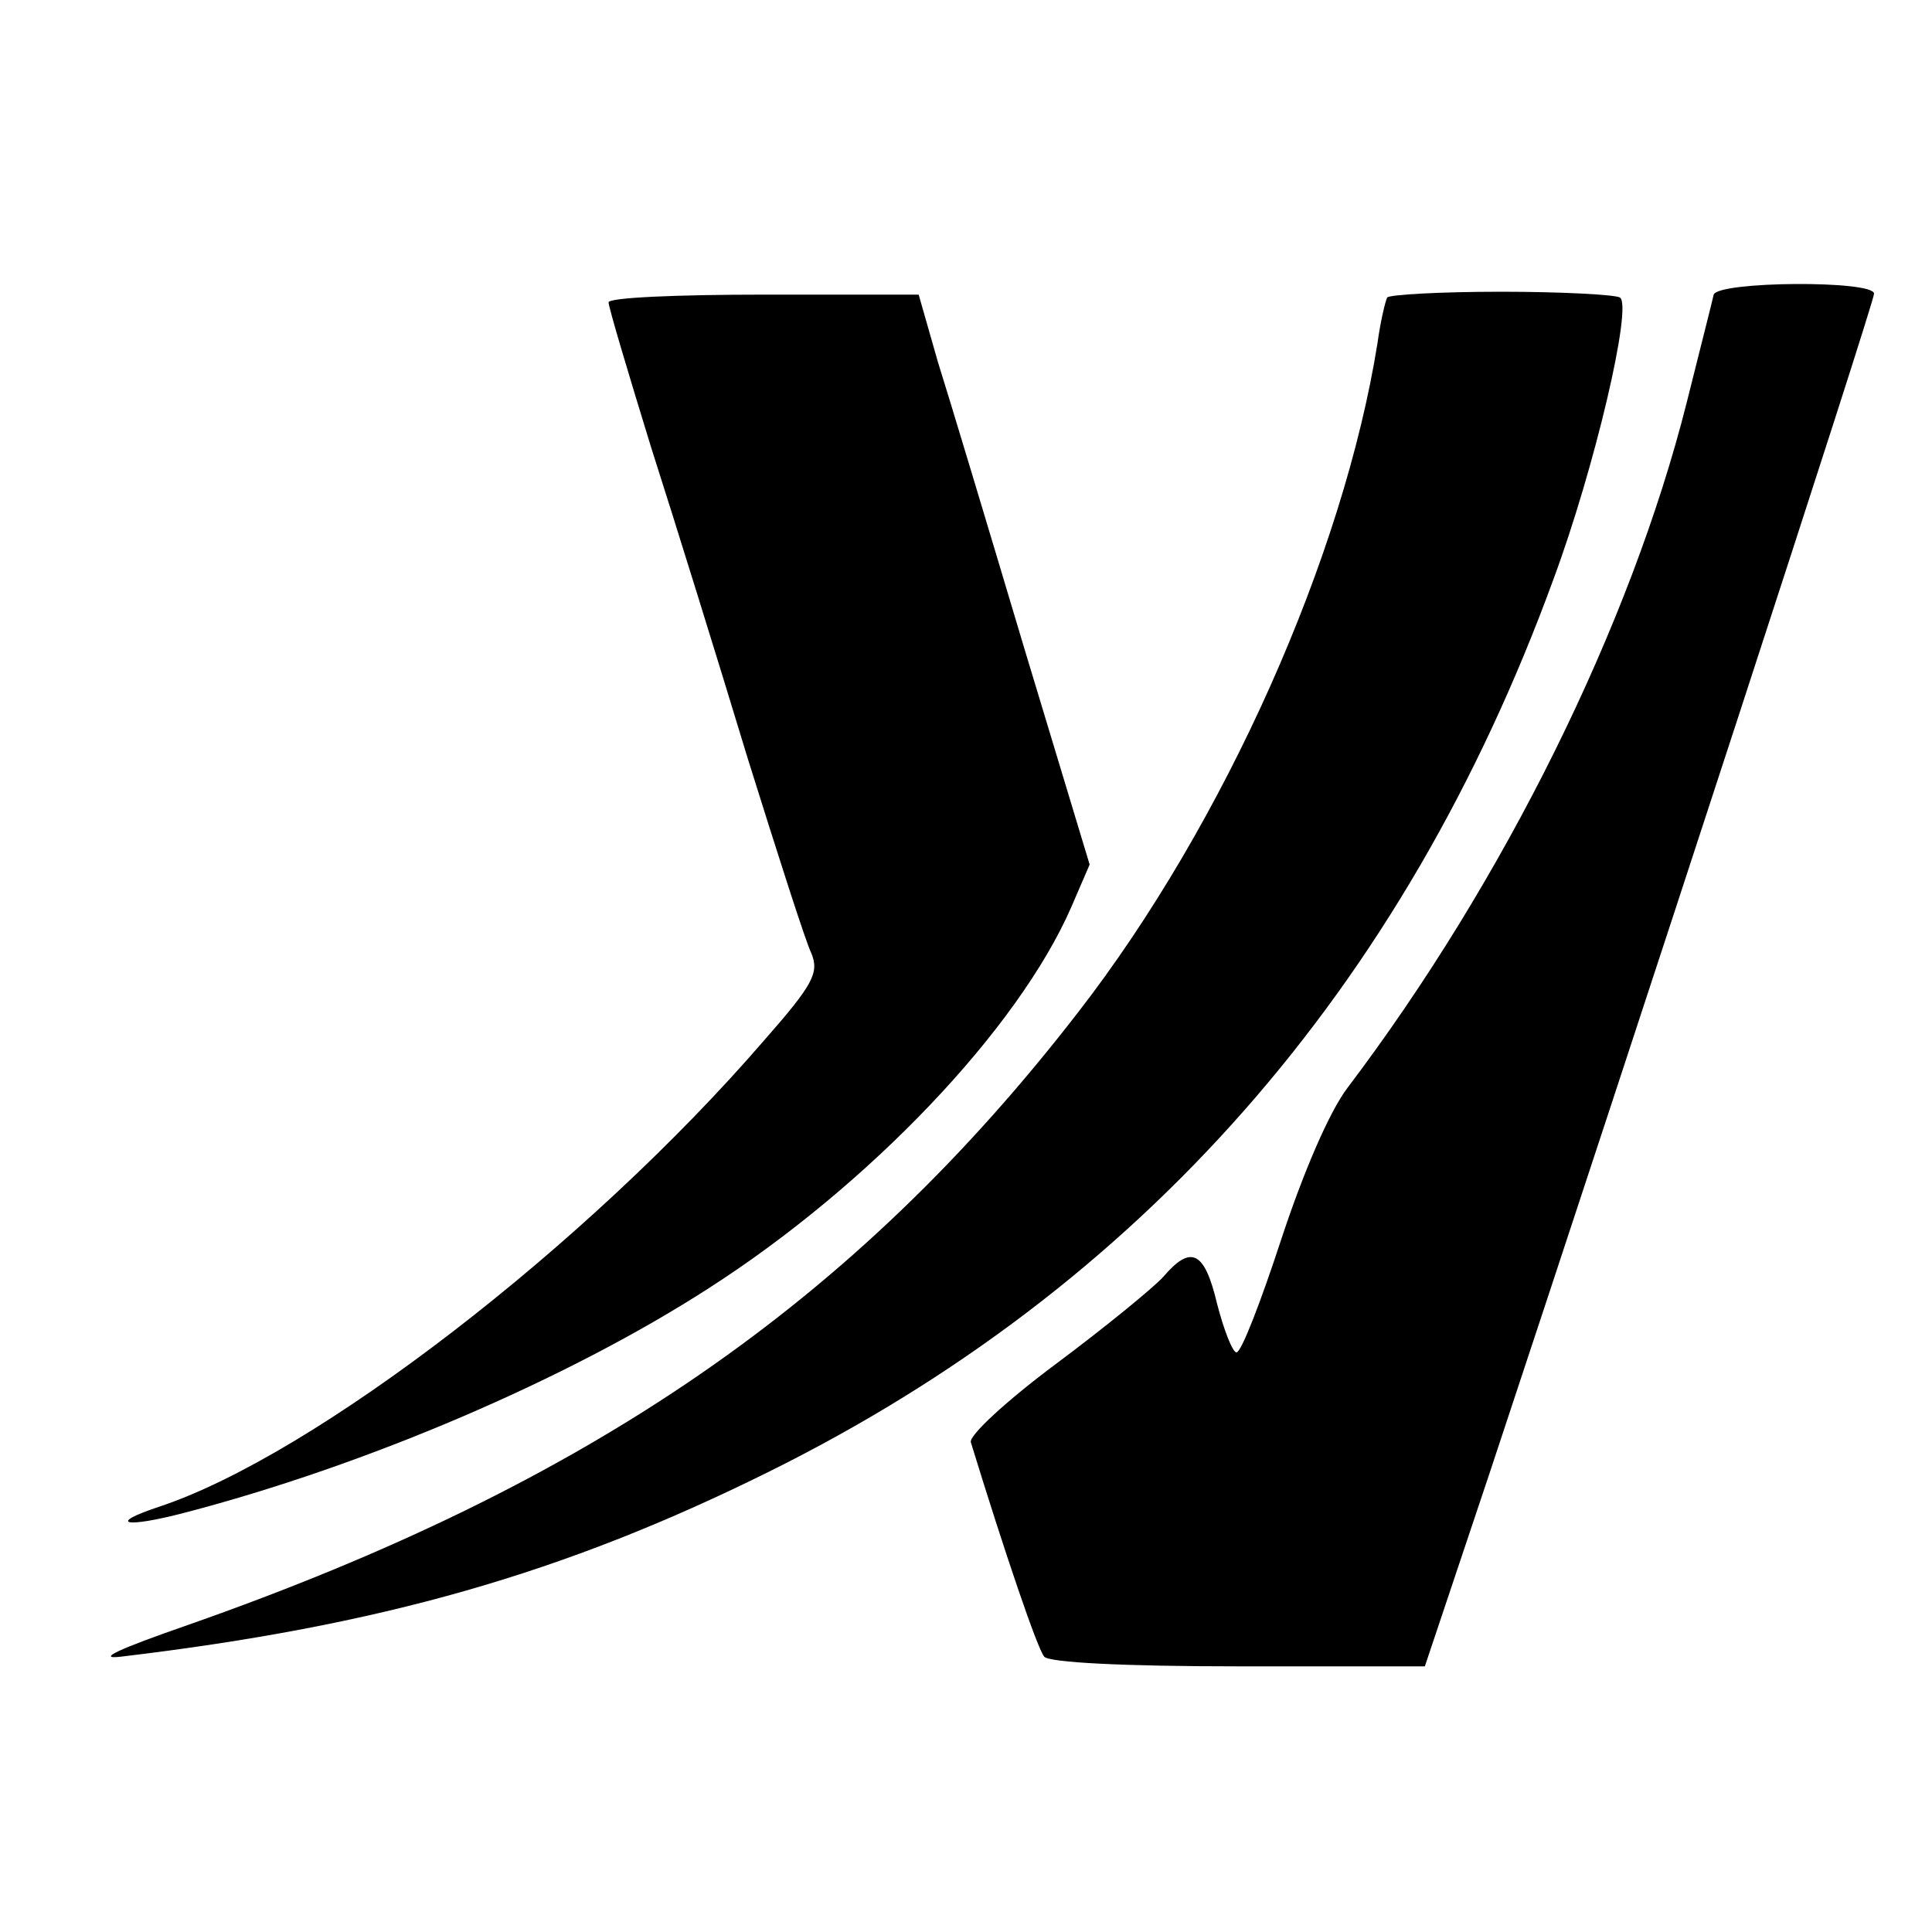
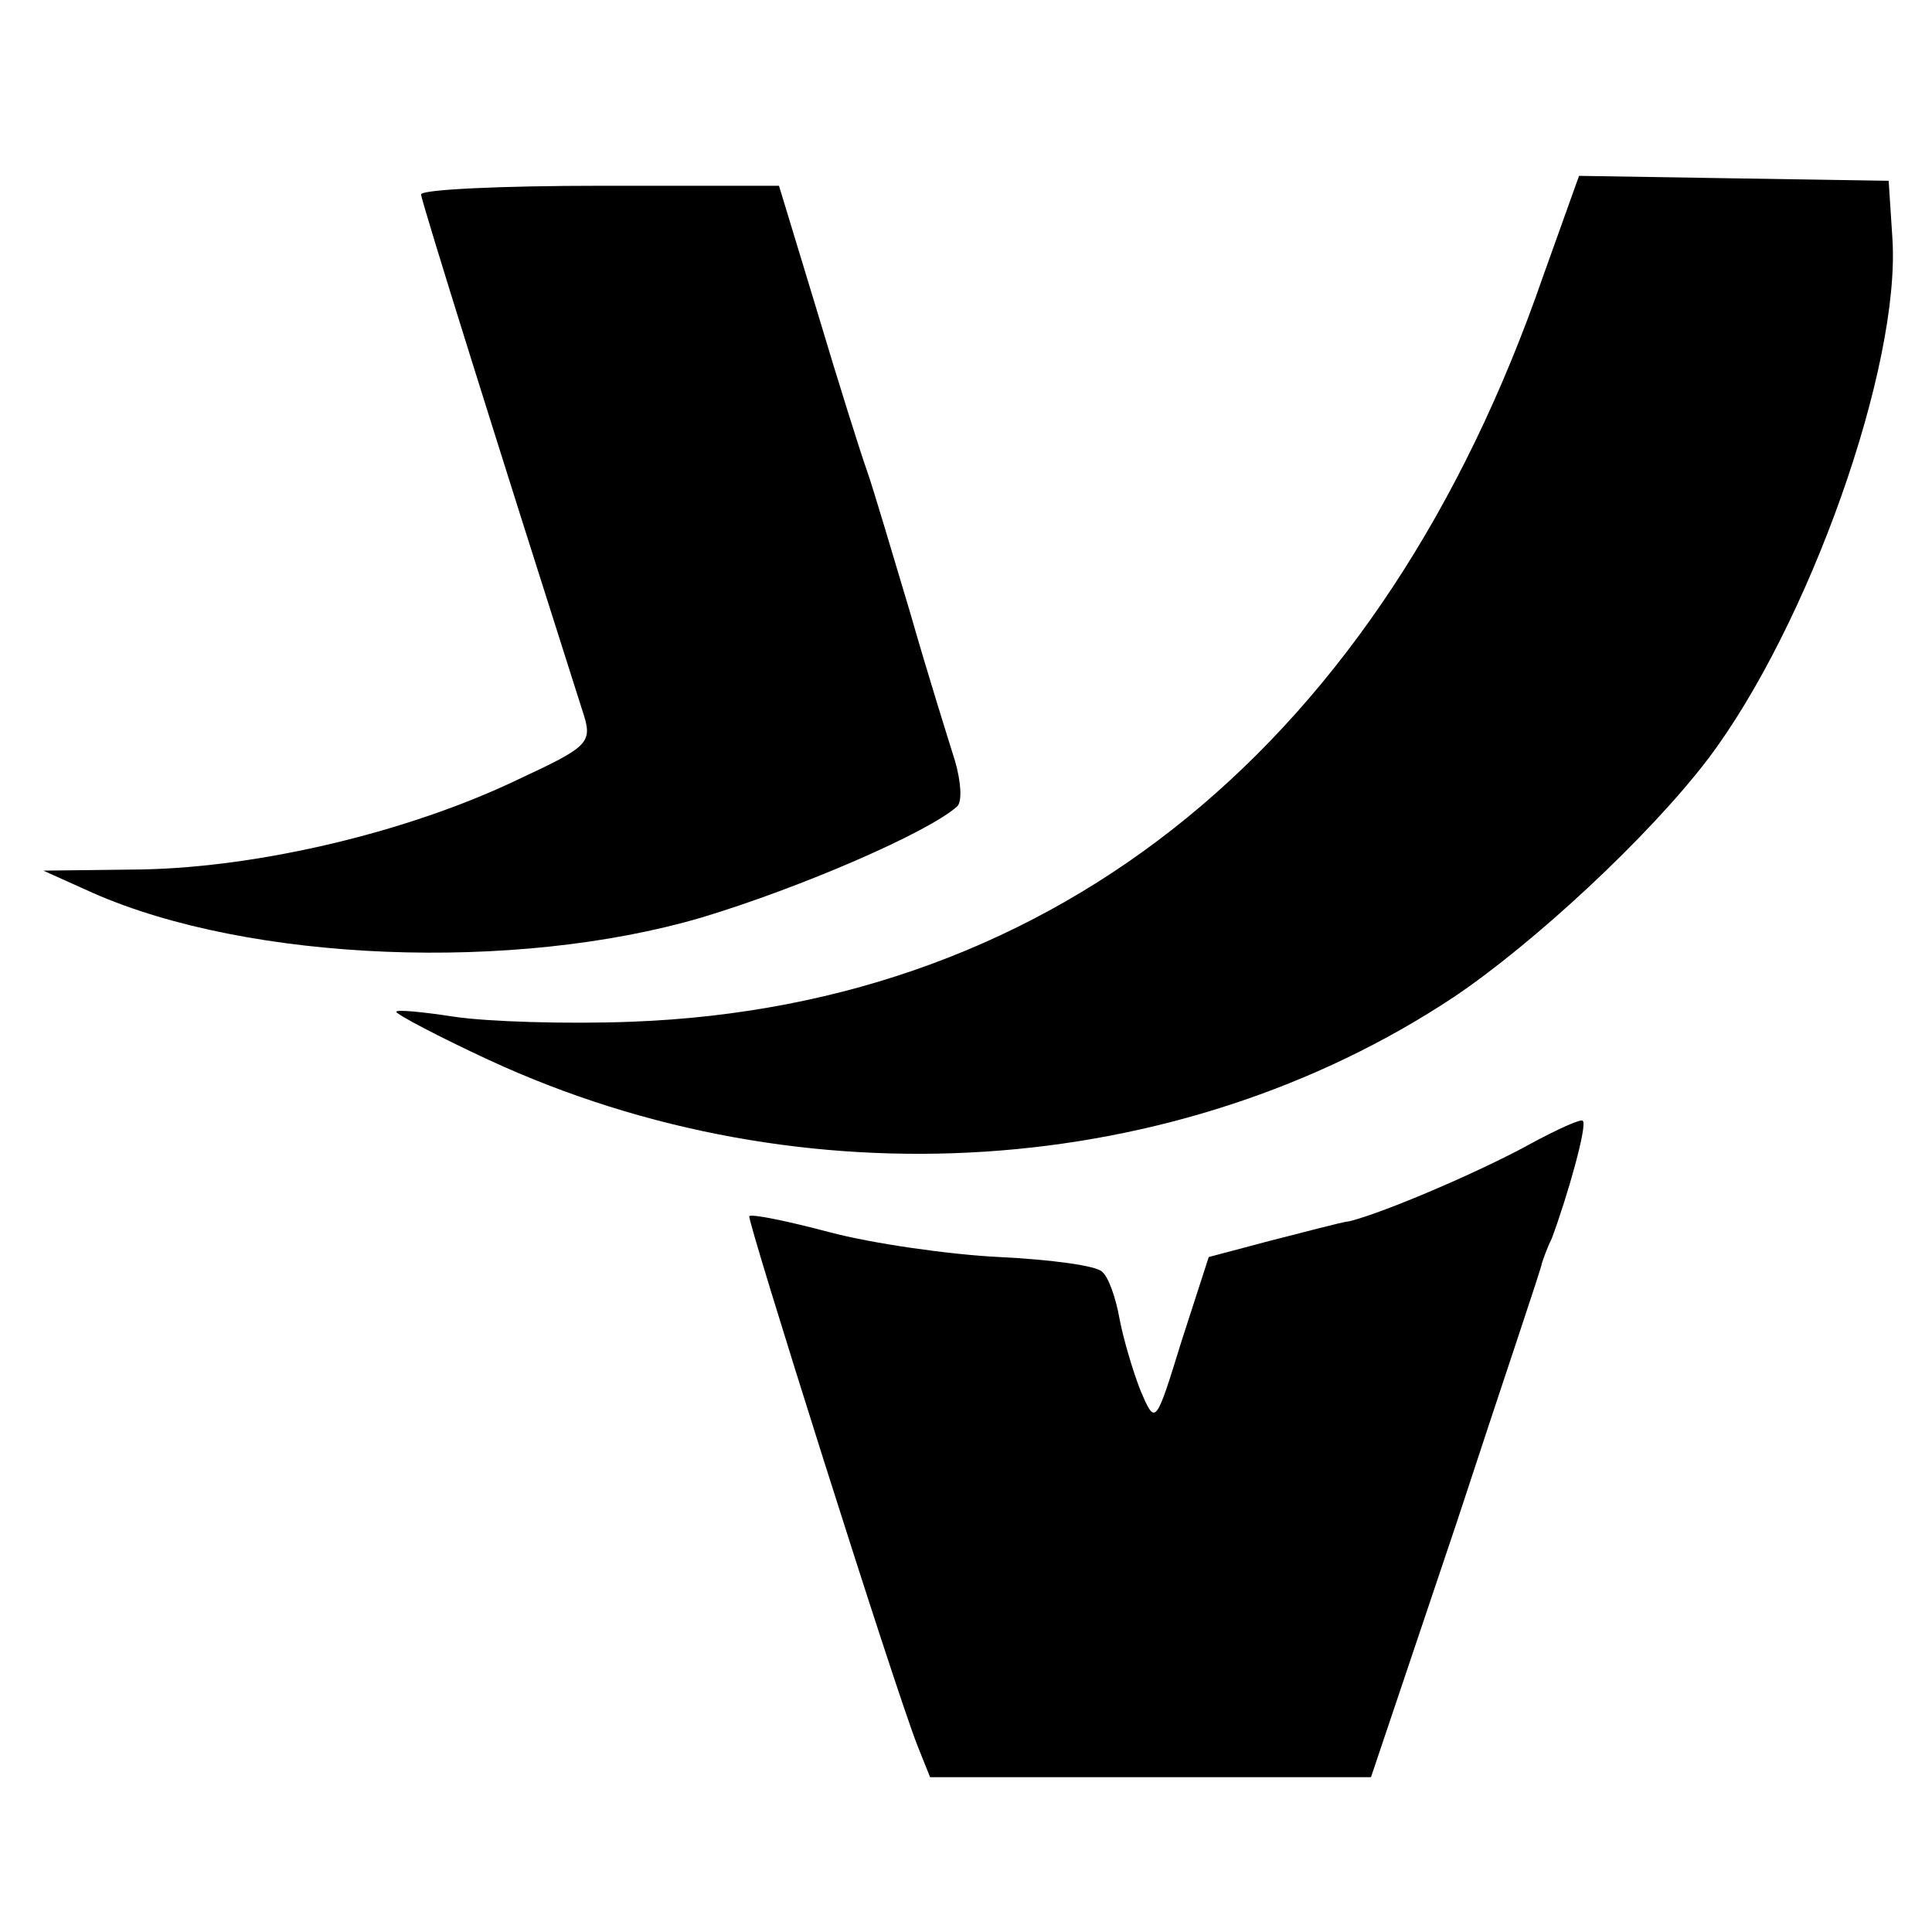
- <svg xmlns="http://www.w3.org/2000/svg" version="1.0" width="200pt" height="200pt" viewBox="0 0 200 200" preserveAspectRatio="xMidYMid meet">
-   <g transform="translate(0,200) scale(0.1,-0.1)" fill="#000000" stroke="none">
-     <path d="M1774 1695 c-1 -5 -14 -56 -28 -112 -58 -230 -189 -495 -351 -709 -19 -25 -46 -88 -69 -158 -21 -64 -41 -116 -46 -116 -4 0 -13 23 -20 50 -13 55 -27 62 -56 28 -10 -11 -60 -52 -111 -90 -51 -38 -90 -74 -88 -81 35 -114 69 -214 76 -222 5 -6 82 -10 201 -10 l193 0 67 200 c153 461 398 1211 398 1221 0 14 -161 13 -166 -1z" />
-     <path d="M630 1687 c0 -5 20 -72 44 -150 25 -78 70 -223 100 -322 31 -99 60 -190 66 -202 8 -20 2 -32 -49 -90 -183 -212 -466 -430 -627 -483 -54 -18 -34 -22 27 -6 188 49 396 138 542 232 167 107 321 269 376 395 l19 44 -68 225 c-37 124 -77 257 -89 295 l-20 70 -161 0 c-88 0 -160 -3 -160 -8z" />
-     <path d="M1436 1692 c-2 -4 -7 -25 -10 -47 -35 -220 -158 -497 -310 -693 -232 -300 -505 -488 -921 -634 -72 -25 -96 -36 -70 -33 269 32 458 86 670 191 386 191 658 500 813 924 43 116 82 283 69 292 -5 3 -61 6 -123 6 -63 0 -116 -3 -118 -6z" />
+ <svg xmlns="http://www.w3.org/2000/svg" version="1.0" width="156pt" height="156pt" viewBox="0 0 156 156" preserveAspectRatio="xMidYMid meet">
+   <g transform="translate(0,156) scale(0.1,-0.1)" fill="#000000" stroke="none">
+     <path d="M1246 1337 c-130 -376 -391 -589 -736 -602 -52 -2 -116 0 -143 4 -26 4 -47 6 -47 4 0 -2 34 -20 75 -39 253 -117 556 -97 779 51 64 43 157 129 205 192 81 107 156 317 149 421 l-3 46 -125 2 -125 2 -29 -81z" />
+     <path d="M340 1403 c0 -5 64 -209 130 -416 9 -27 7 -29 -53 -57 -88 -42 -207 -70 -301 -72 l-81 -1 40 -18 c127 -56 341 -64 491 -20 80 24 184 69 207 90 4 4 3 20 -2 37 -5 16 -22 70 -36 119 -15 50 -30 101 -35 115 -5 14 -23 71 -40 128 l-31 102 -144 0 c-80 0 -145 -3 -145 -7z" />
+     <path d="M1235 636 c-40 -22 -117 -55 -145 -62 -8 -1 -37 -9 -65 -16 l-49 -13 -22 -68 c-21 -68 -21 -68 -33 -40 -6 15 -14 42 -17 58 -3 17 -9 34 -14 38 -4 5 -42 10 -83 12 -41 2 -103 11 -137 20 -34 9 -63 15 -65 13 -2 -3 117 -380 136 -428 l10 -25 178 0 178 0 69 205 c37 113 69 207 69 210 1 3 4 12 8 20 13 35 29 92 25 95 -1 2 -21 -7 -43 -19z" />
  </g>
</svg>
